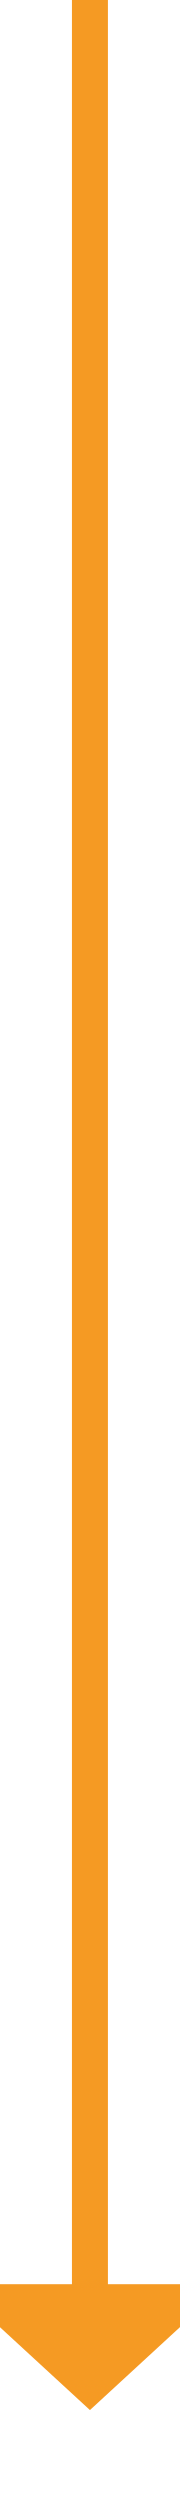
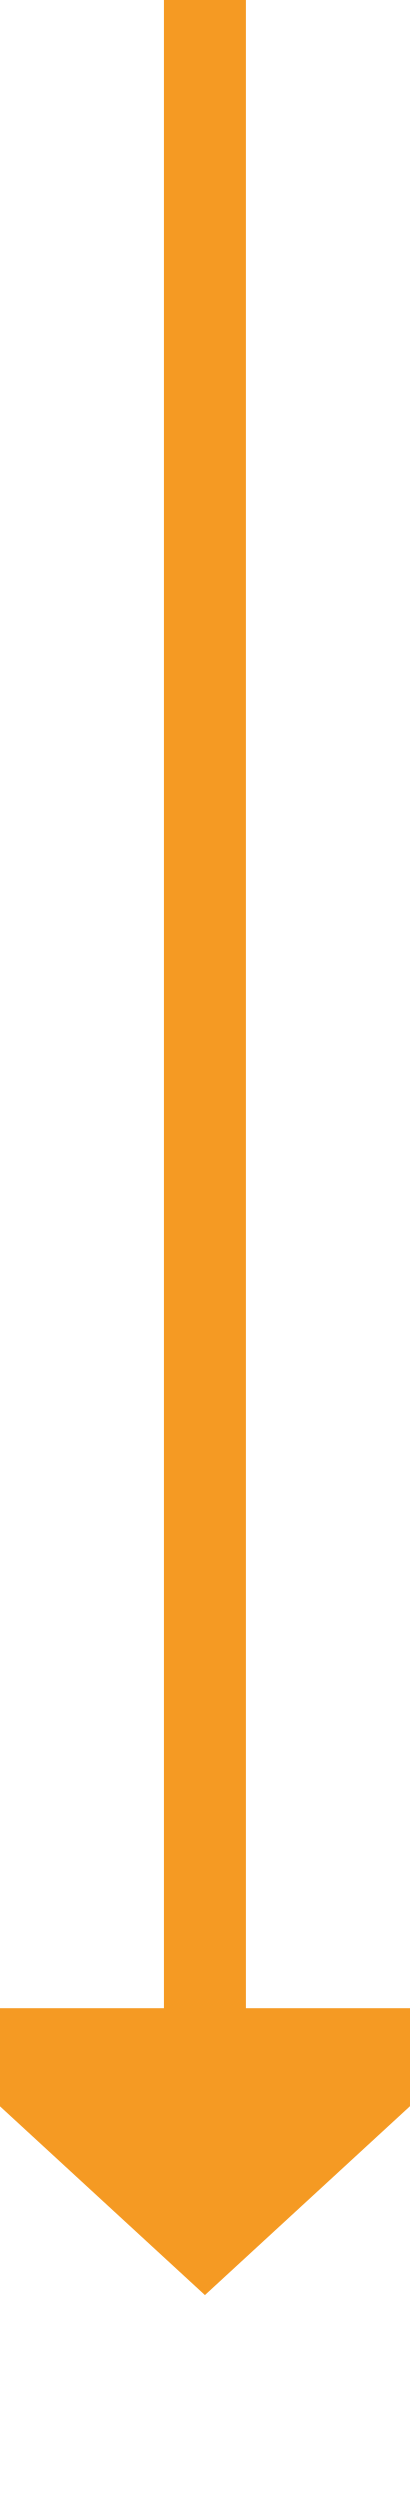
- <svg xmlns="http://www.w3.org/2000/svg" version="1.1" width="10px" height="139px" preserveAspectRatio="xMidYMin meet" viewBox="146 737  8 139">
-   <path d="M 150 737  L 150 865  " stroke-width="2" stroke="#f59a23" fill="none" />
-   <path d="M 142.4 864  L 150 871  L 157.6 864  L 142.4 864  Z " fill-rule="nonzero" fill="#f59a23" stroke="none" />
+ <svg xmlns="http://www.w3.org/2000/svg" version="1.1" width="10px" height="61px" preserveAspectRatio="xMidYMin meet" viewBox="146 156  8 61">
+   <path d="M 150 156  L 150 206  " stroke-width="2" stroke="#f59a23" fill="none" />
+   <path d="M 142.4 205  L 150 212  L 157.6 205  L 142.4 205  Z " fill-rule="nonzero" fill="#f59a23" stroke="none" />
</svg>
